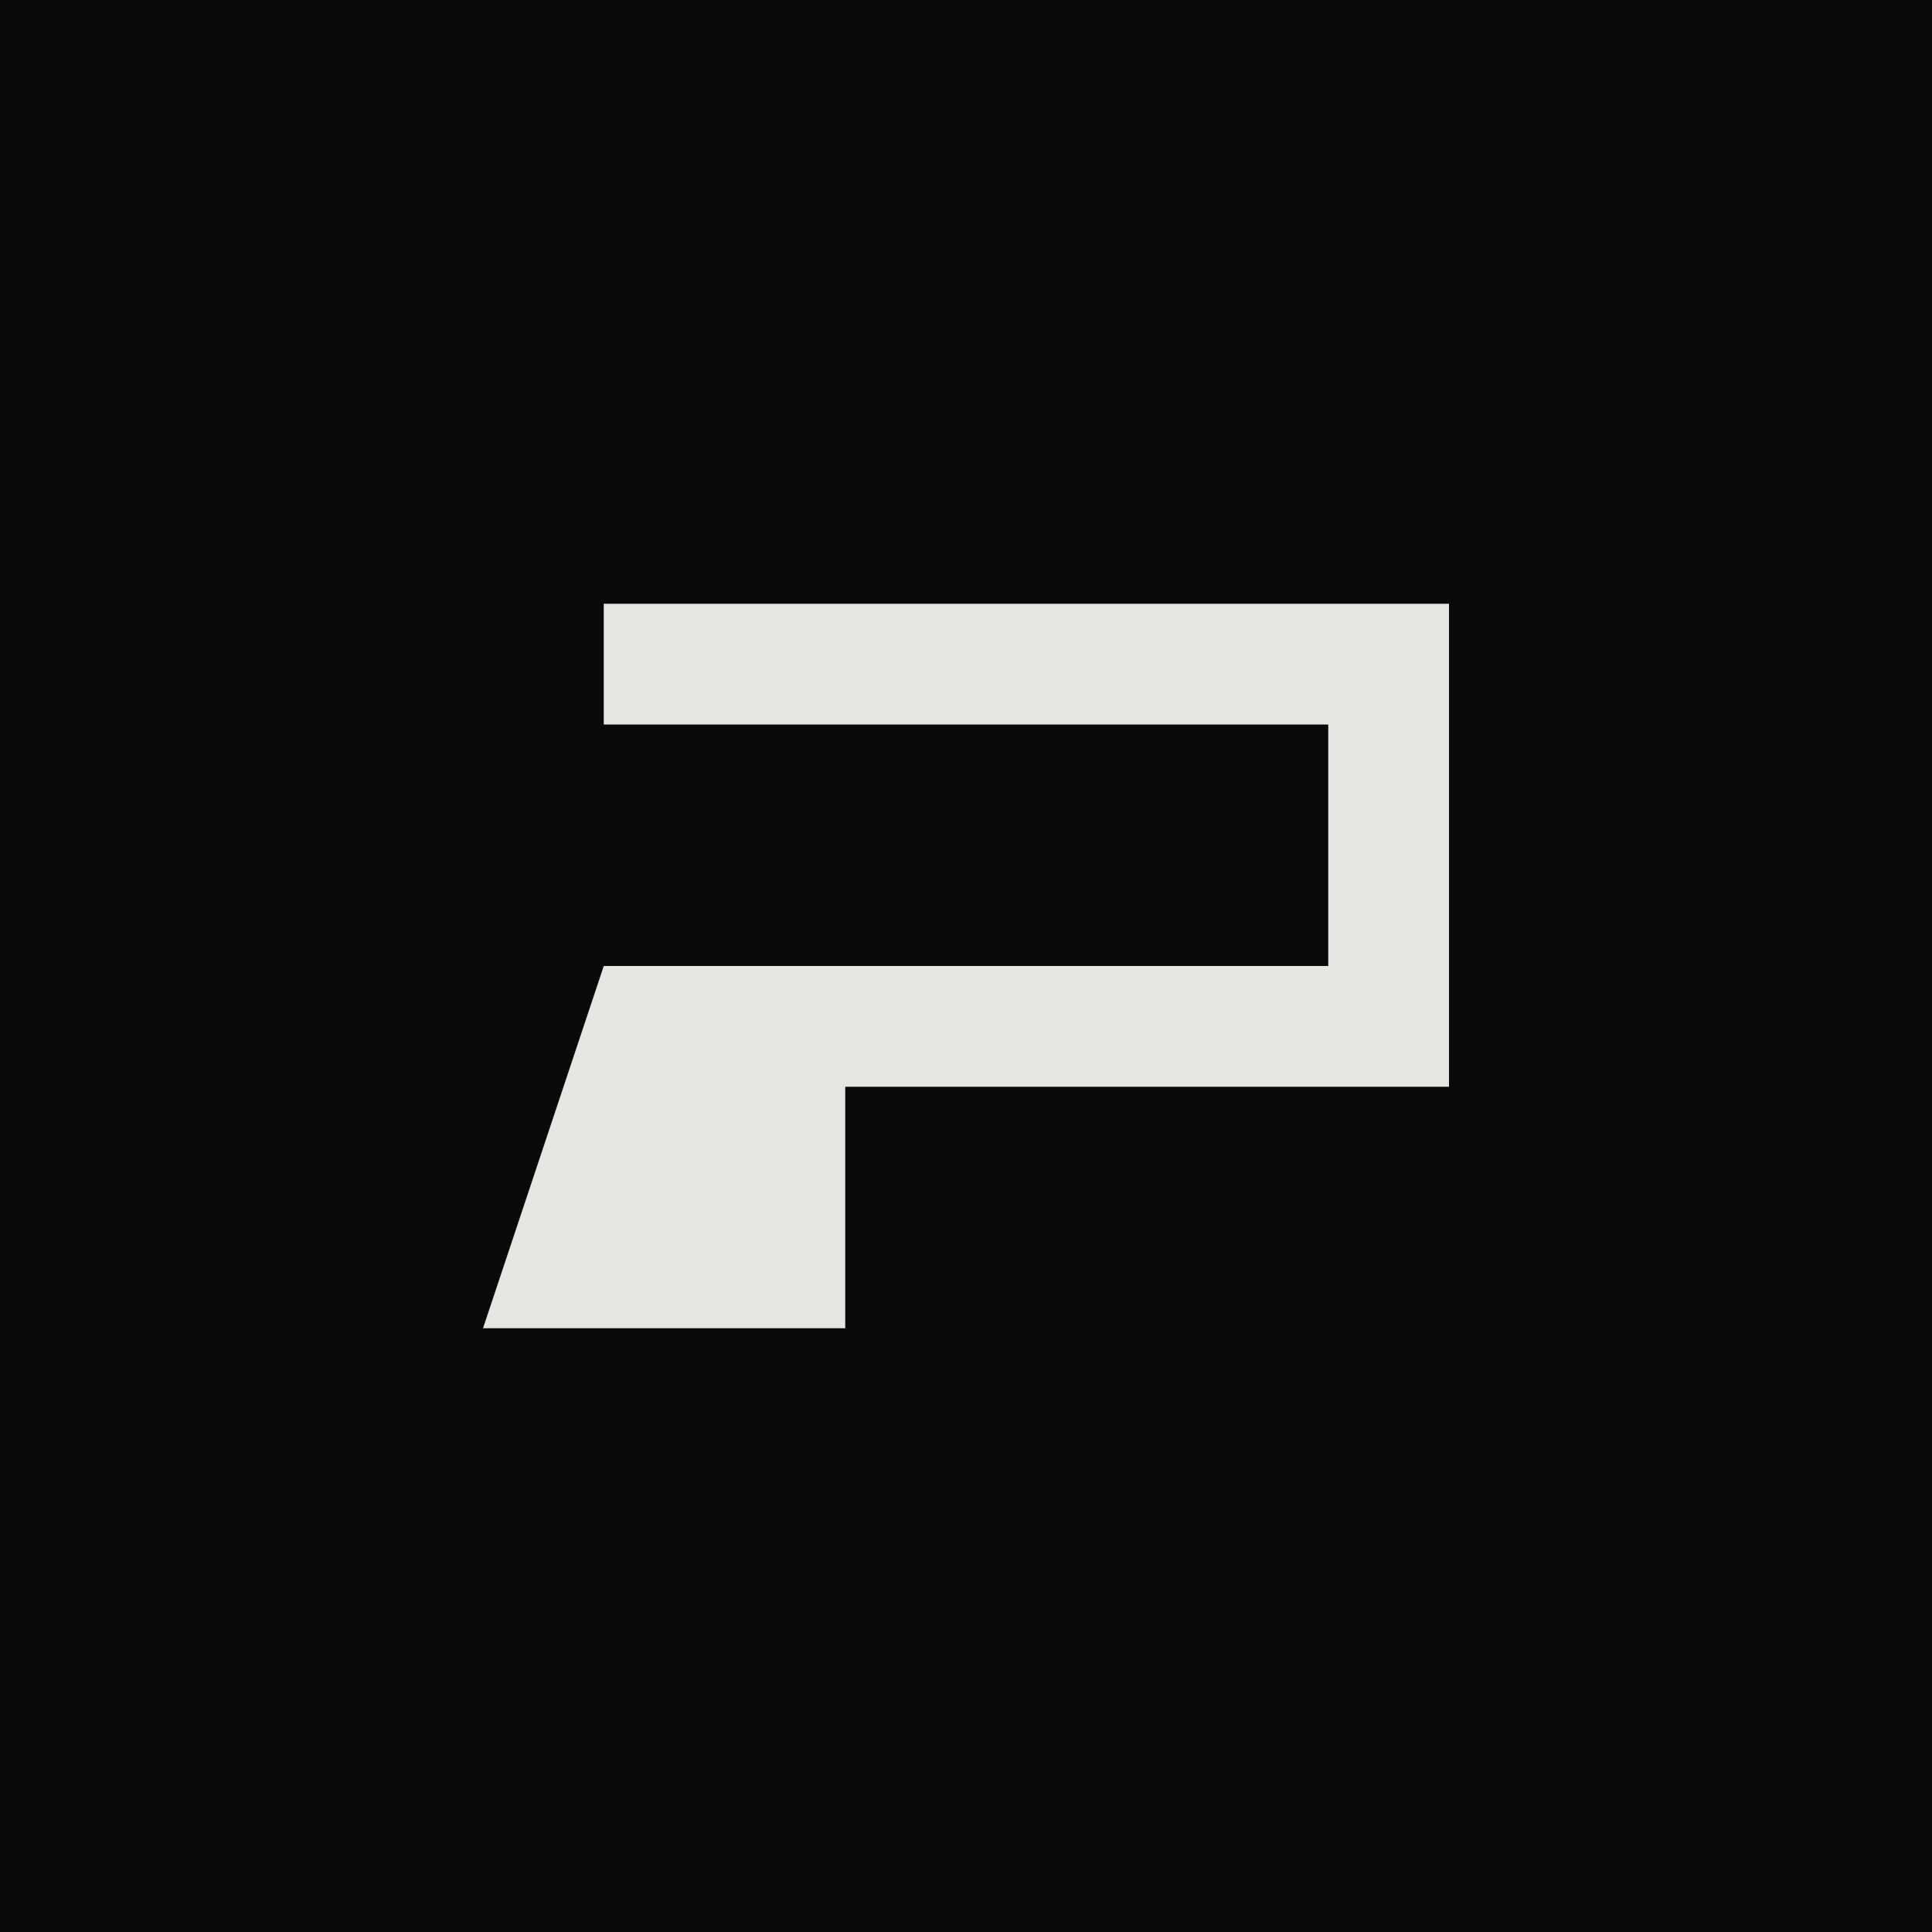
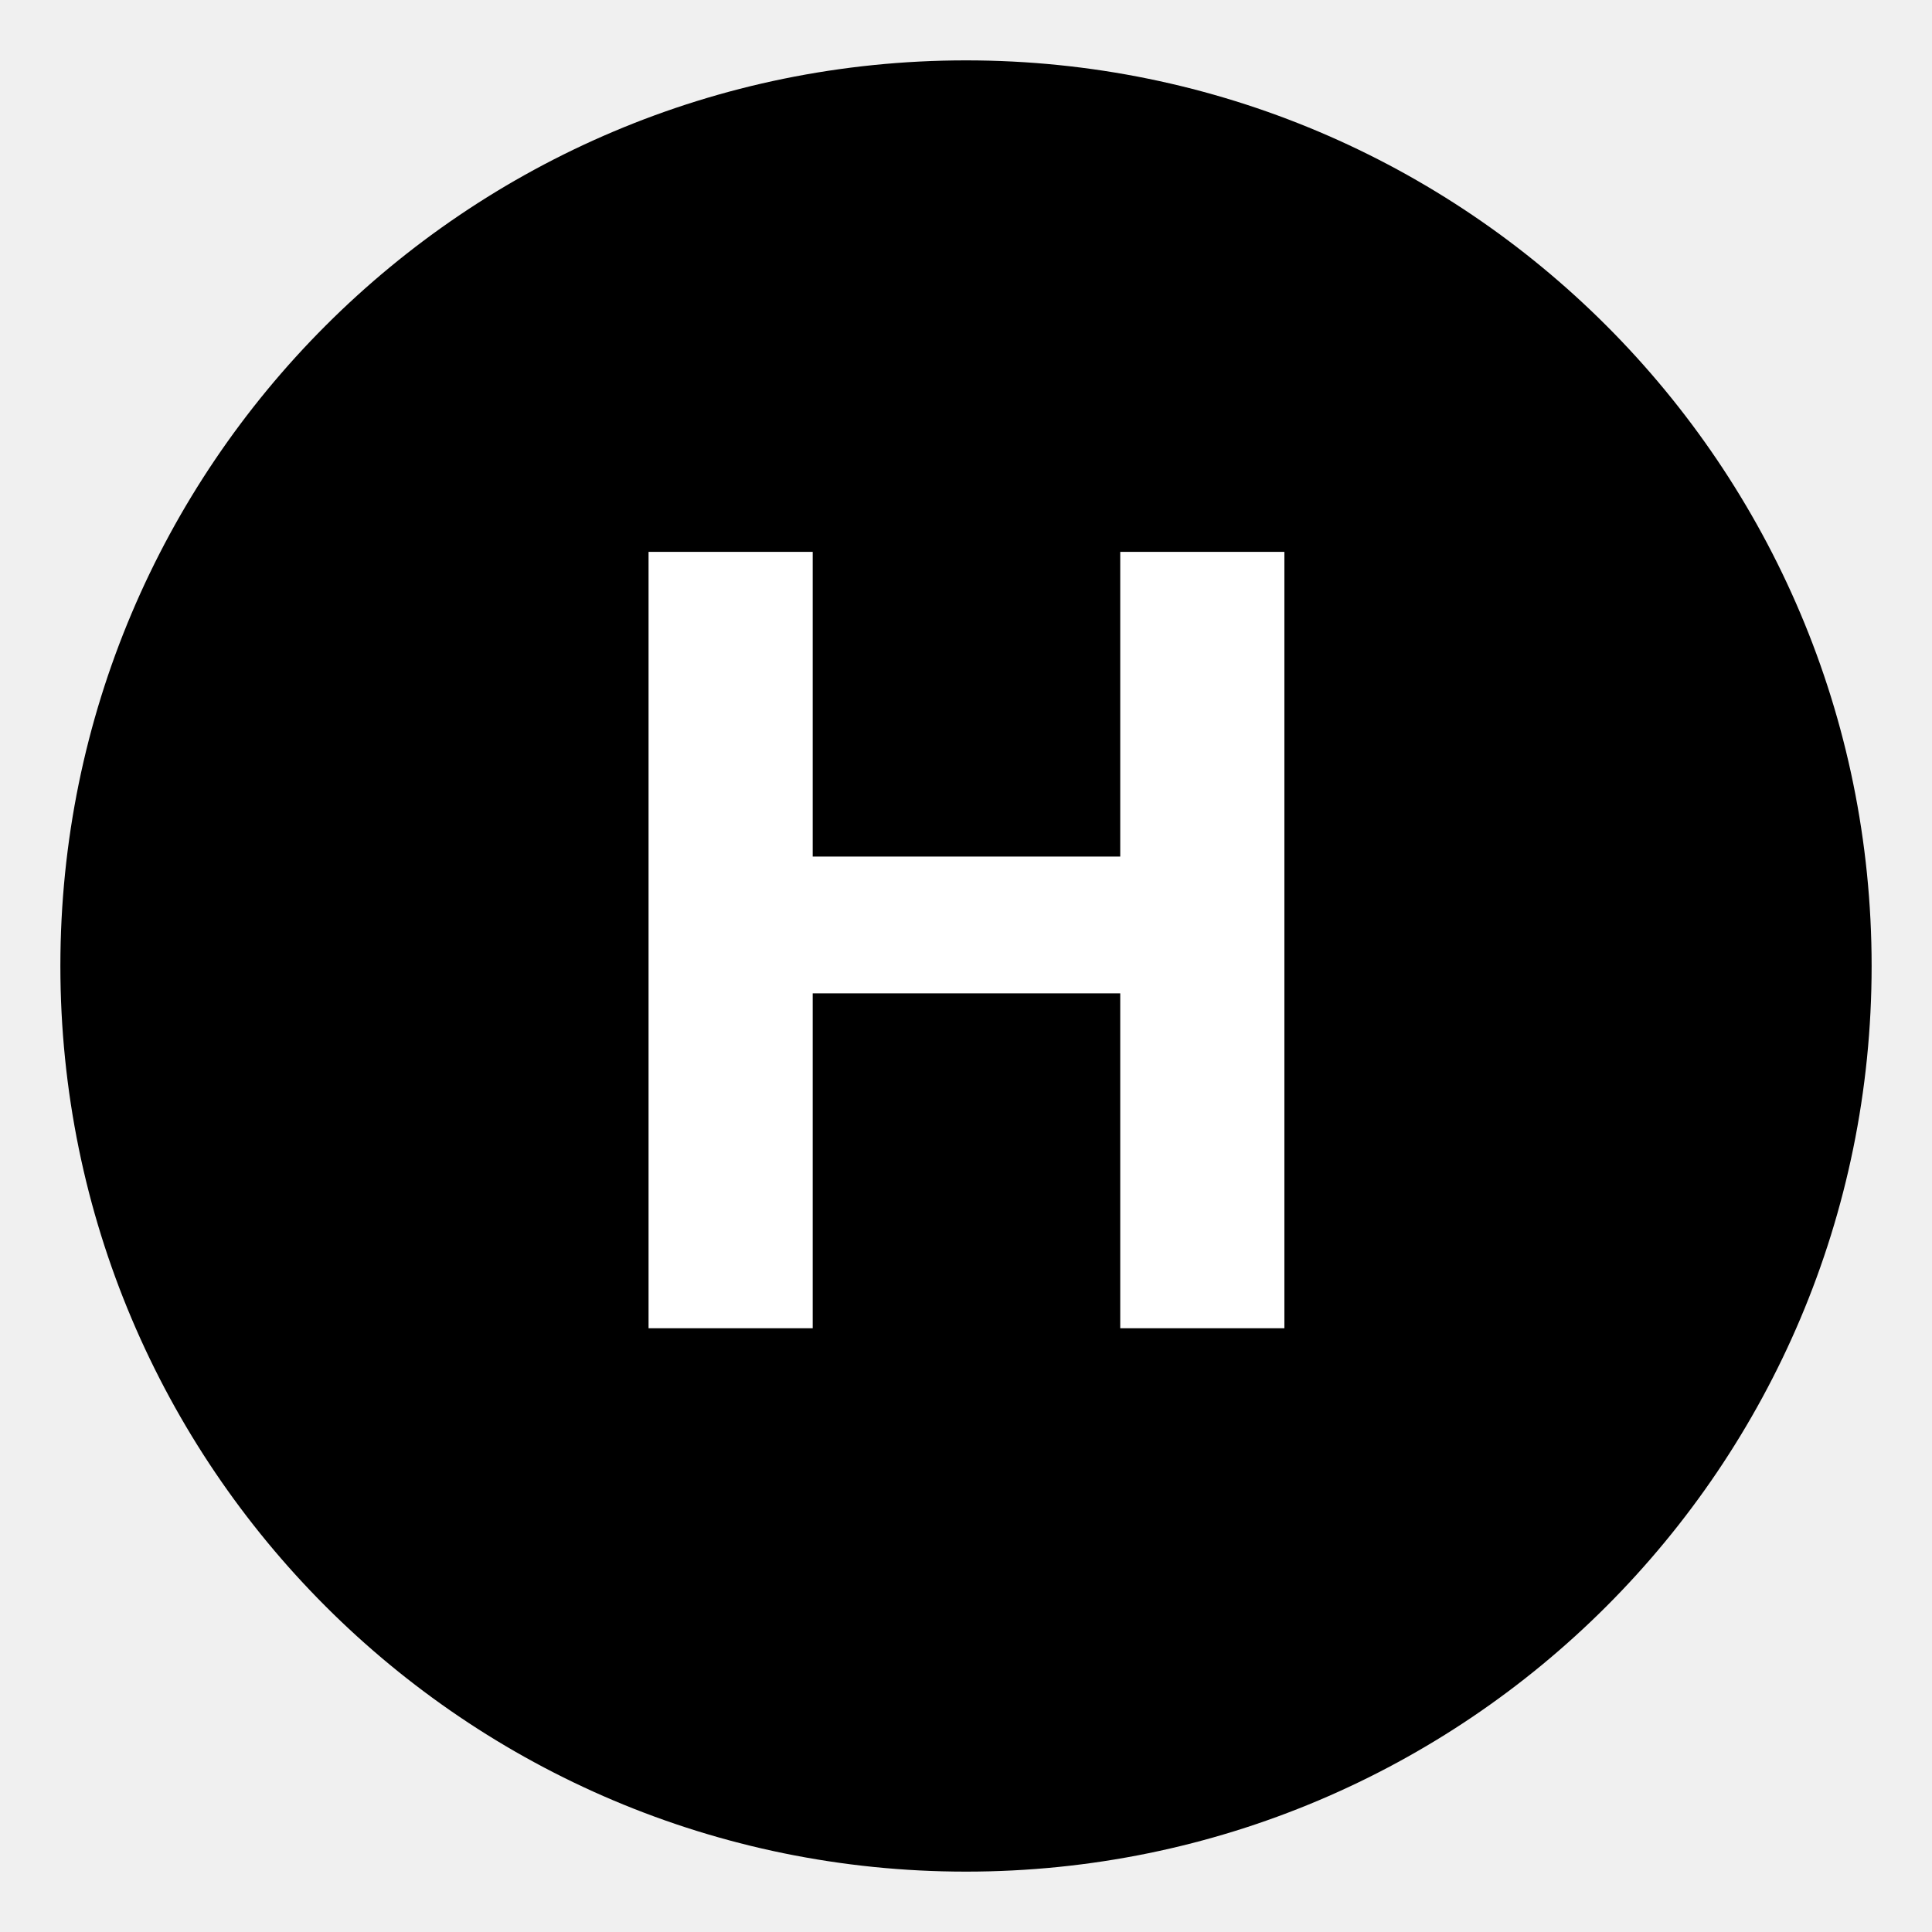
- <svg xmlns="http://www.w3.org/2000/svg" version="1.1" width="16" height="16">
-   <path d="M0 0 C5.28 0 10.56 0 16 0 C16 5.28 16 10.56 16 16 C10.72 16 5.44 16 0 16 C0 10.72 0 5.44 0 0 Z " fill="#090909" transform="translate(0,0)" />
-   <path d="M0 0 C2.31 0 4.62 0 7 0 C7 1.32 7 2.64 7 4 C5.35 4 3.7 4 2 4 C2 4.66 2 5.32 2 6 C1.01 6 0.02 6 -1 6 C-0.67 5.01 -0.34 4.02 0 3 C1.98 3 3.96 3 6 3 C6 2.34 6 1.68 6 1 C4.02 1 2.04 1 0 1 C0 0.67 0 0.34 0 0 Z " fill="#E6E5E2" transform="translate(5,5)" />
+ <svg xmlns="http://www.w3.org/2000/svg" width="32" height="32" viewBox="0 0 32 32" fill="none">
+   <circle cx="16" cy="16" r="14" fill="currentColor" stroke="currentColor" stroke-width="2" />
+   <text x="16" y="22" text-anchor="middle" fill="white" font-family="system-ui, sans-serif" font-size="18" font-weight="bold">H</text>
</svg>
